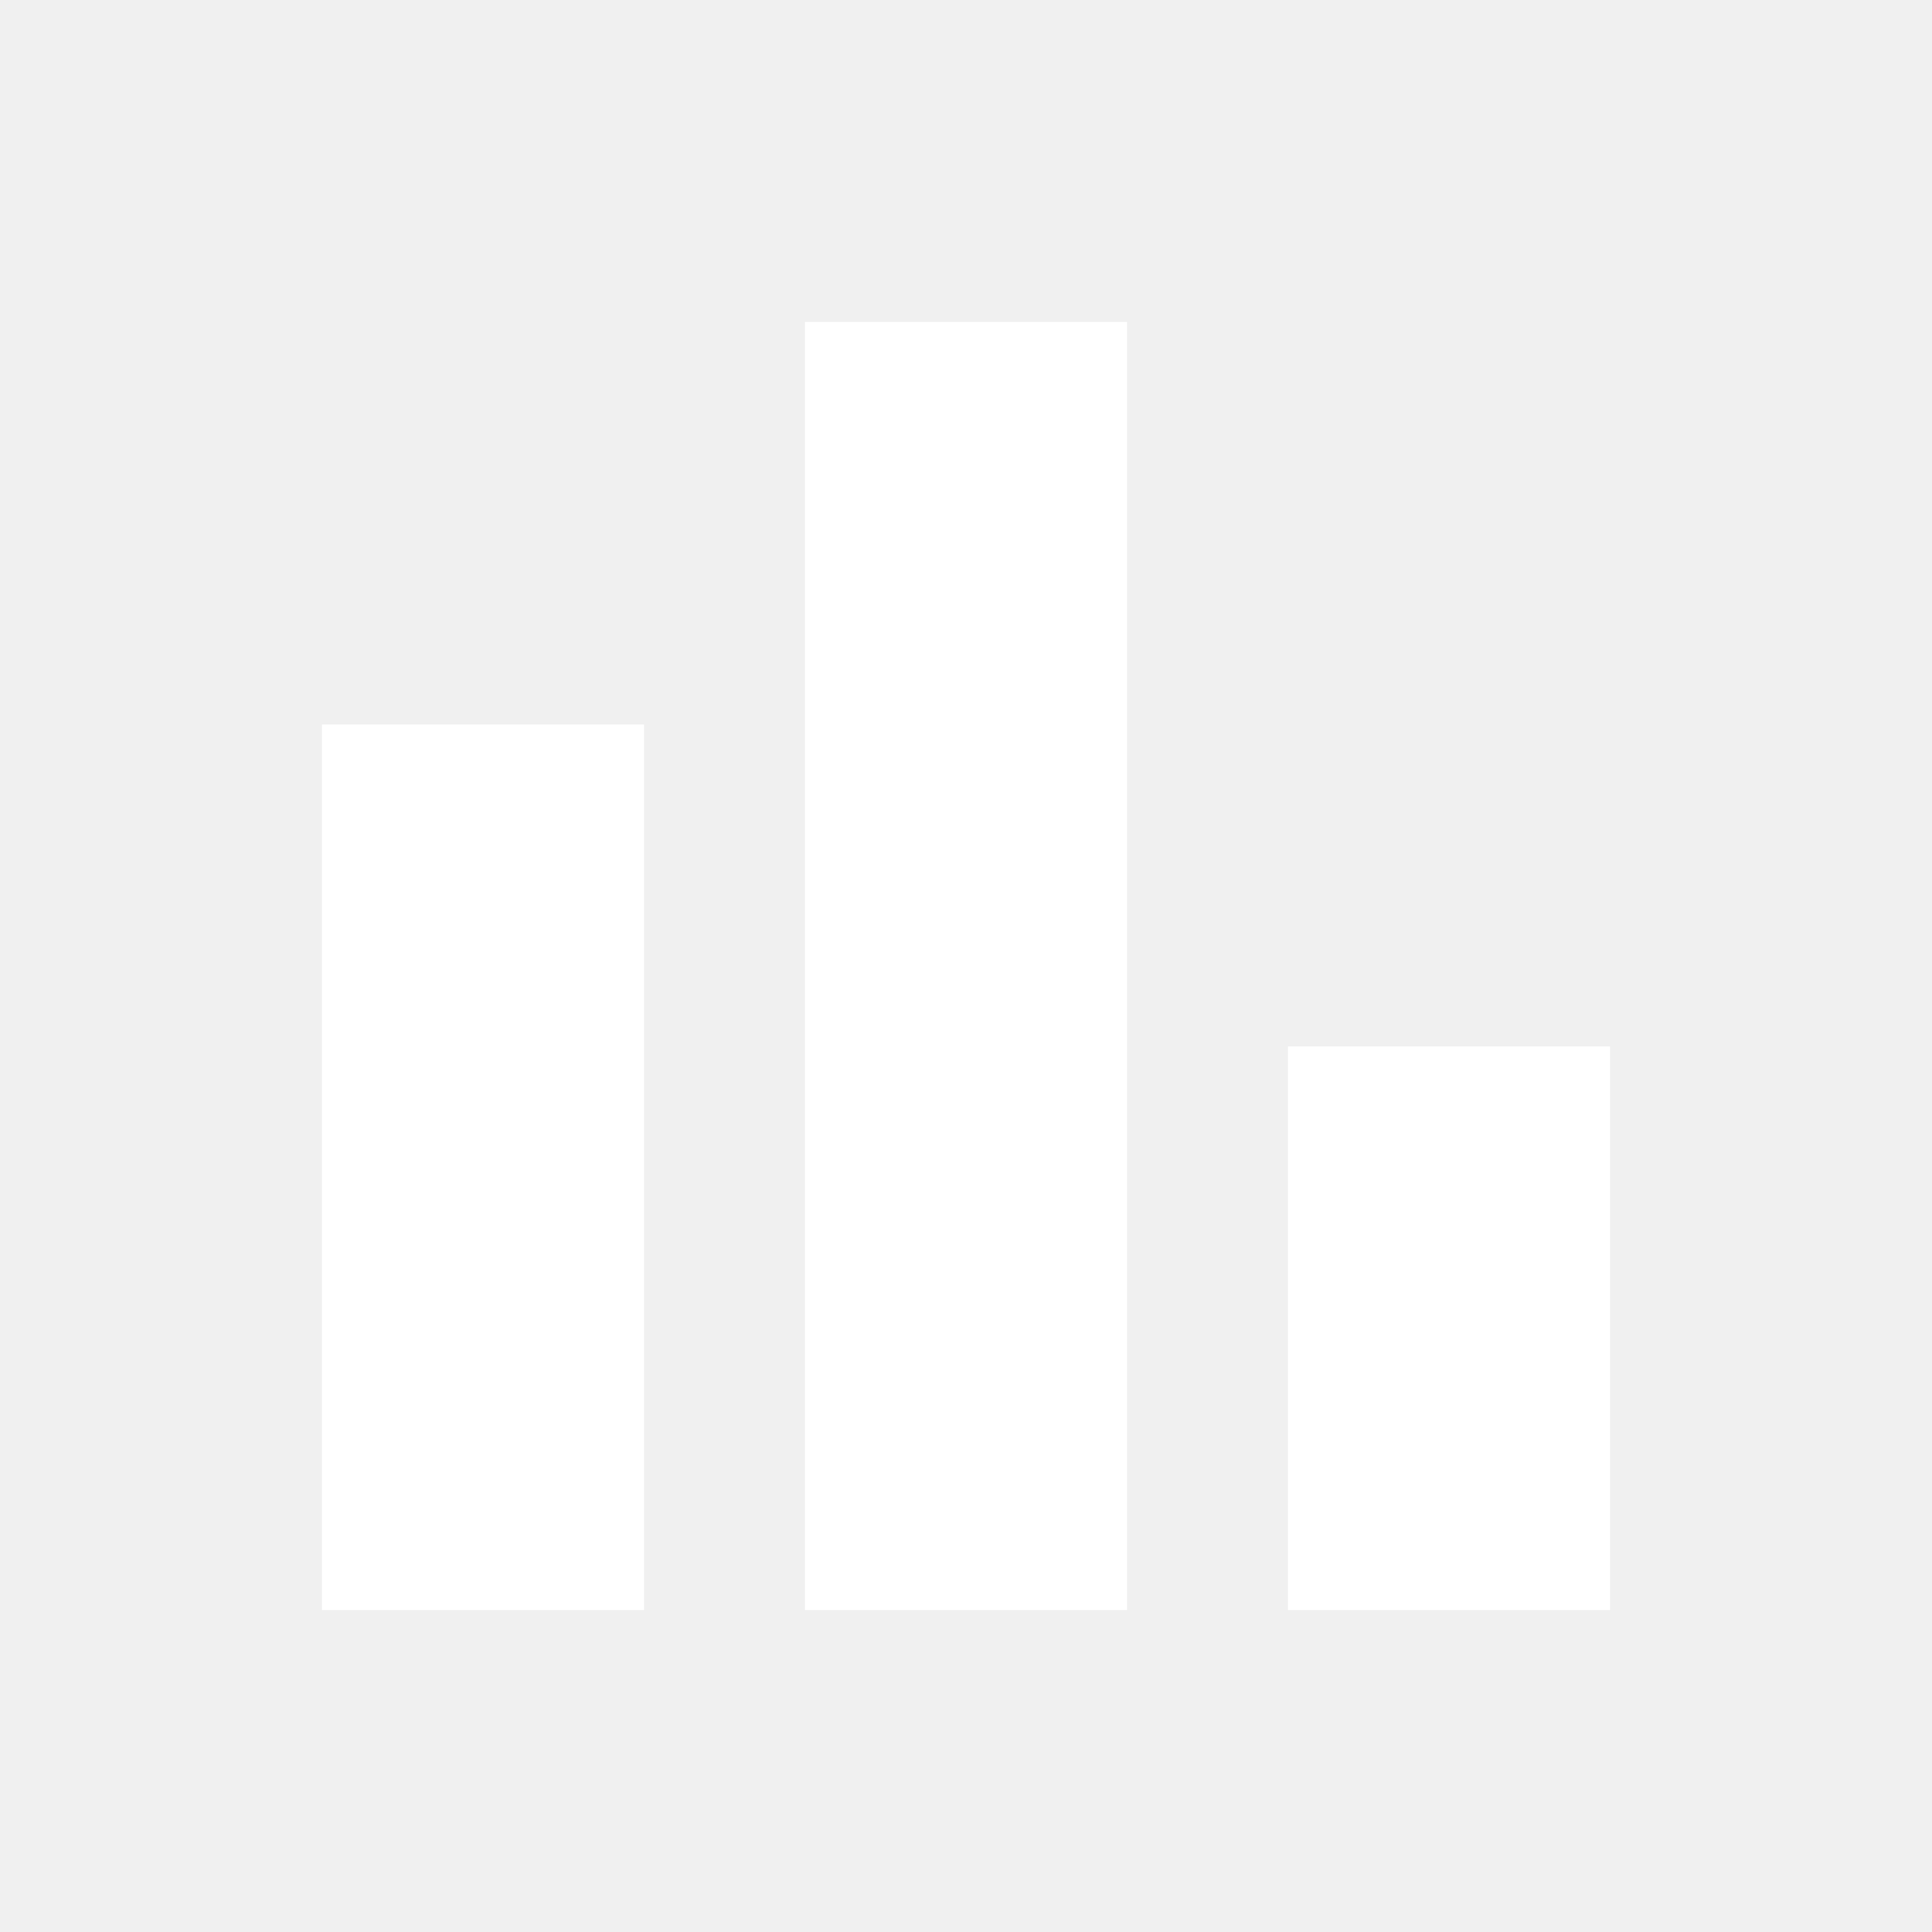
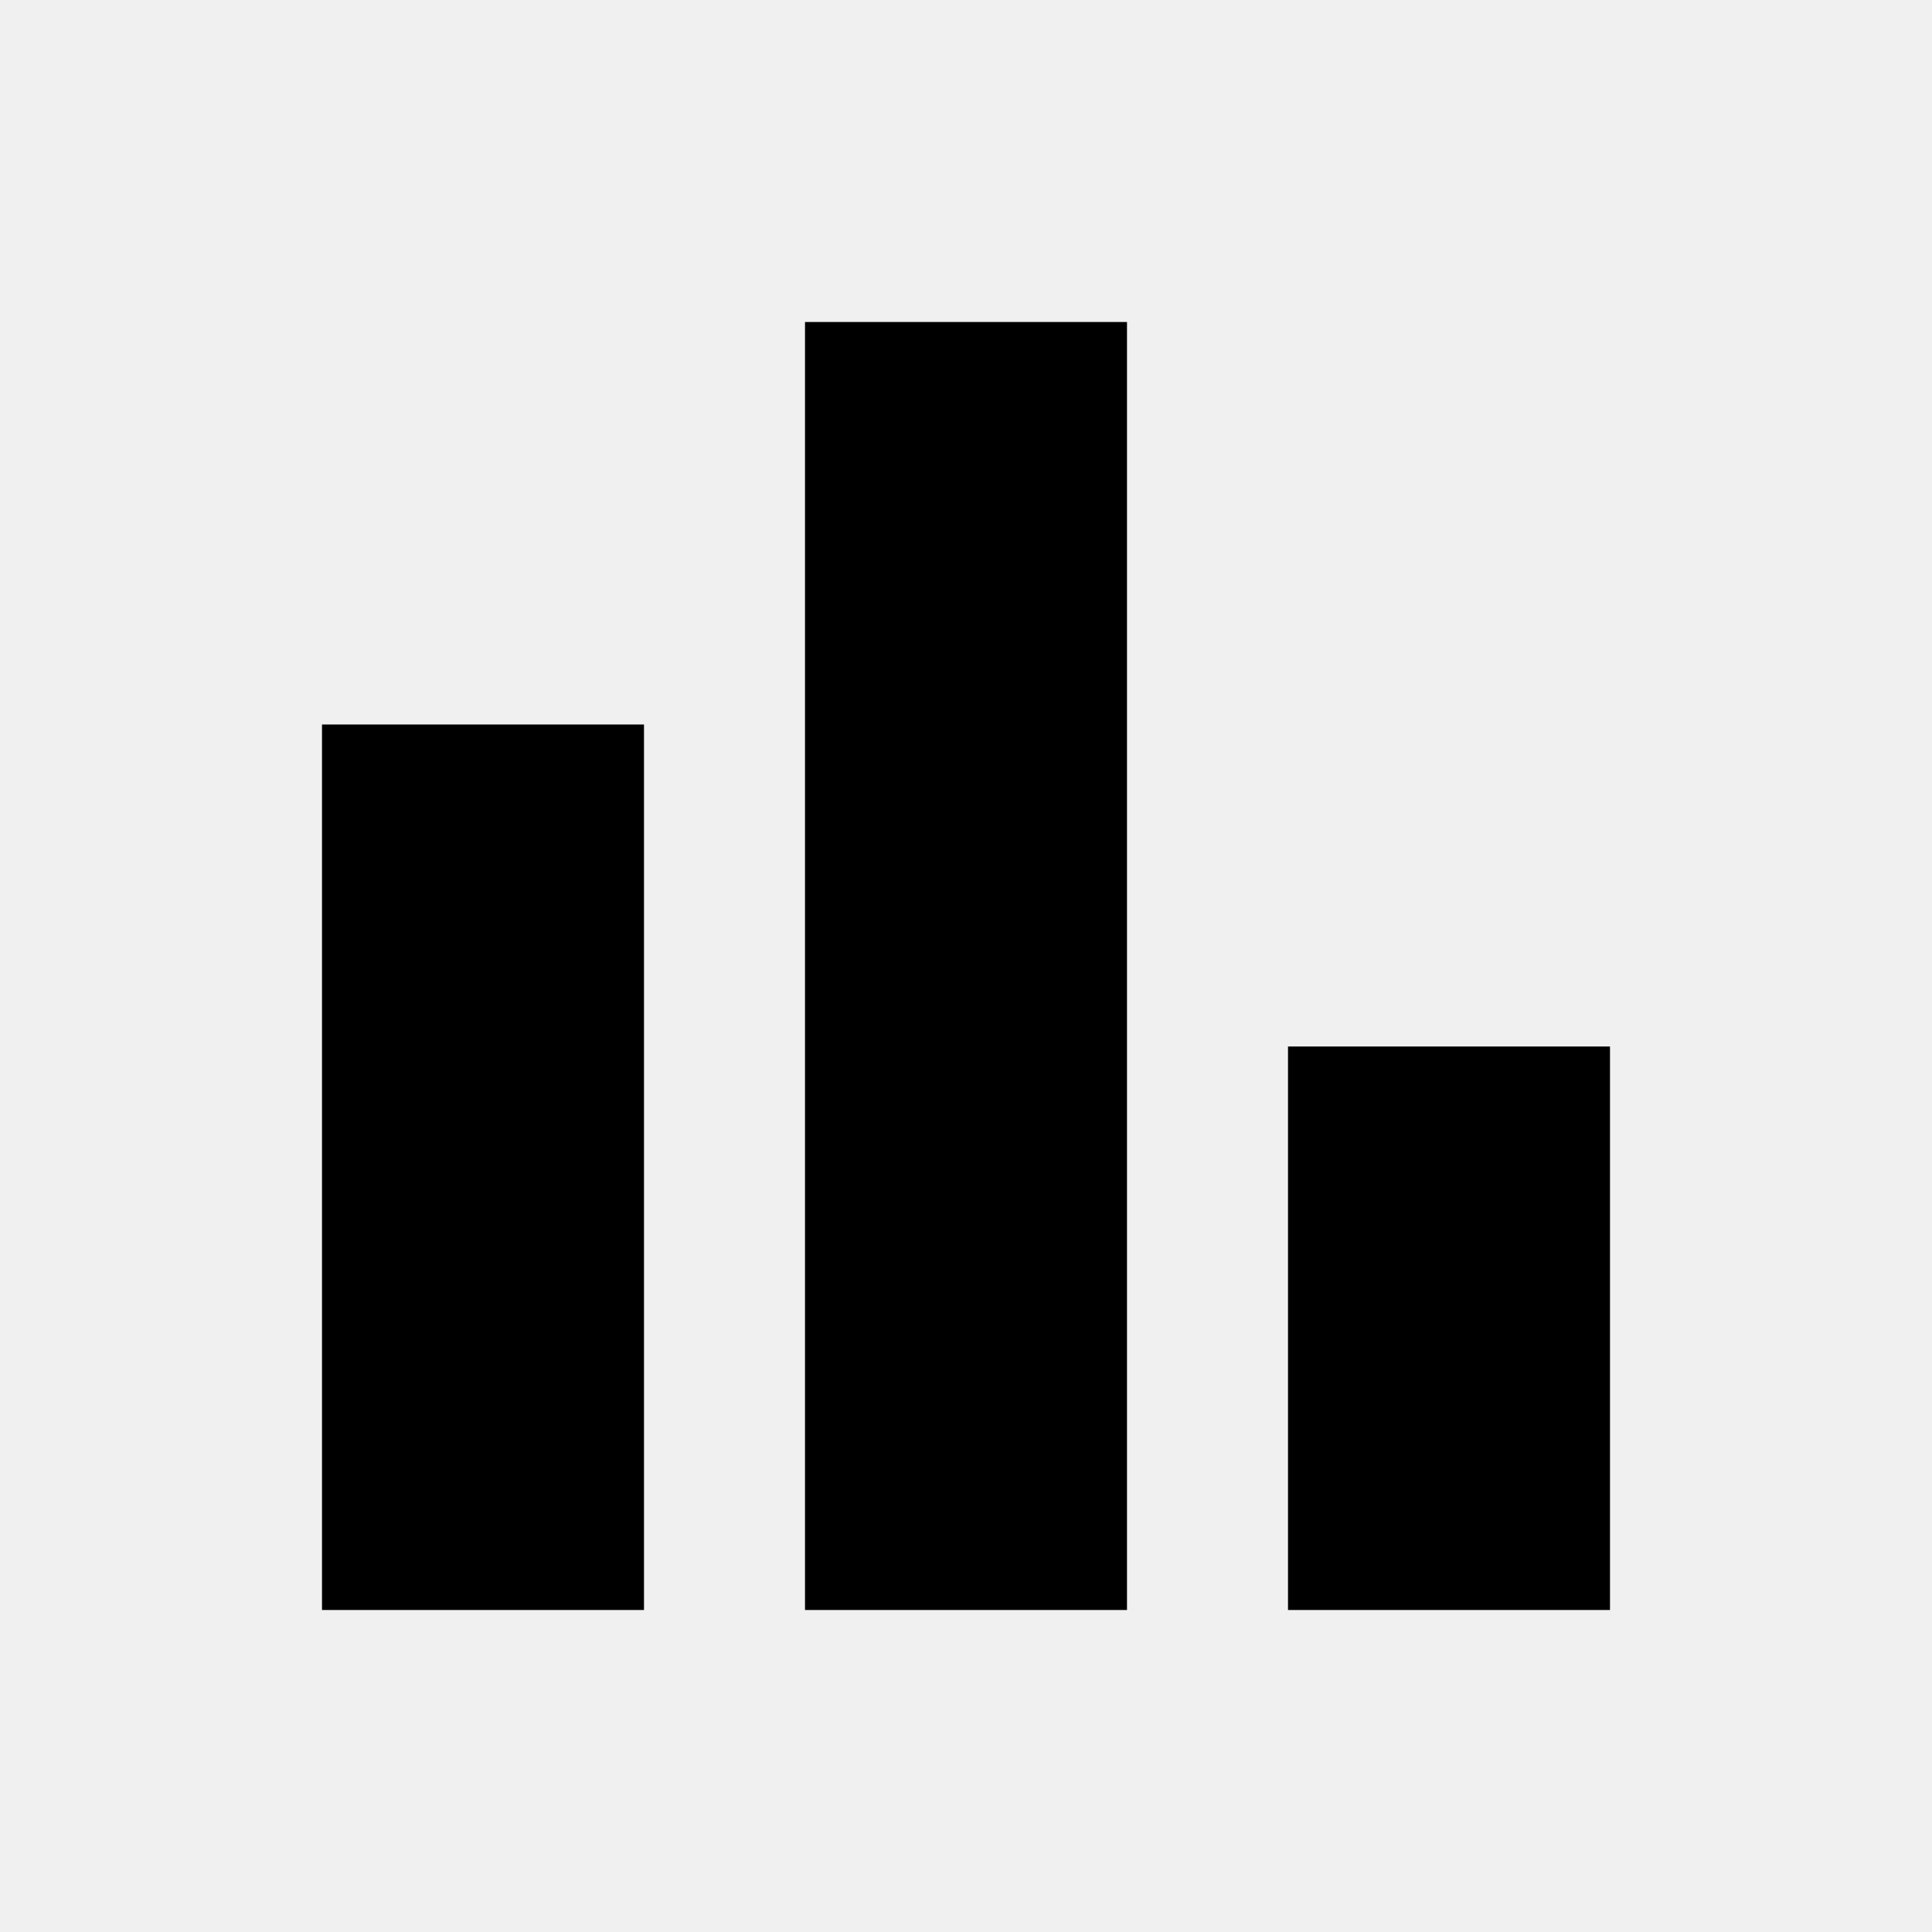
- <svg xmlns="http://www.w3.org/2000/svg" enable-background="new 0 0 24 24" height="24px" viewBox="0 0 24 24" width="24px" fill="white">
+ <svg xmlns="http://www.w3.org/2000/svg" enable-background="new 0 0 24 24" height="24px" viewBox="0 0 24 24" width="24px" fill="black">
  <g>
    <rect fill="none" height="24" width="24" />
  </g>
  <g>
    <g>
      <rect height="11" width="4" x="4" y="9" />
      <rect height="7" width="4" x="16" y="13" />
      <rect height="16" width="4" x="10" y="4" />
    </g>
  </g>
</svg>
